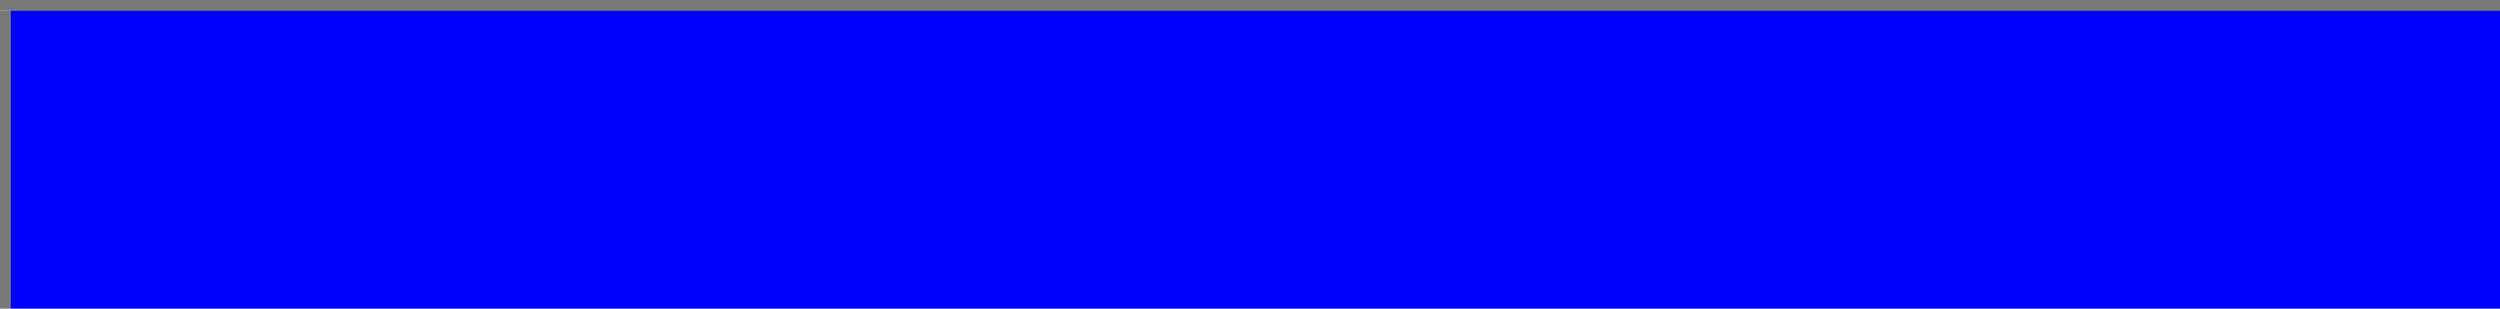
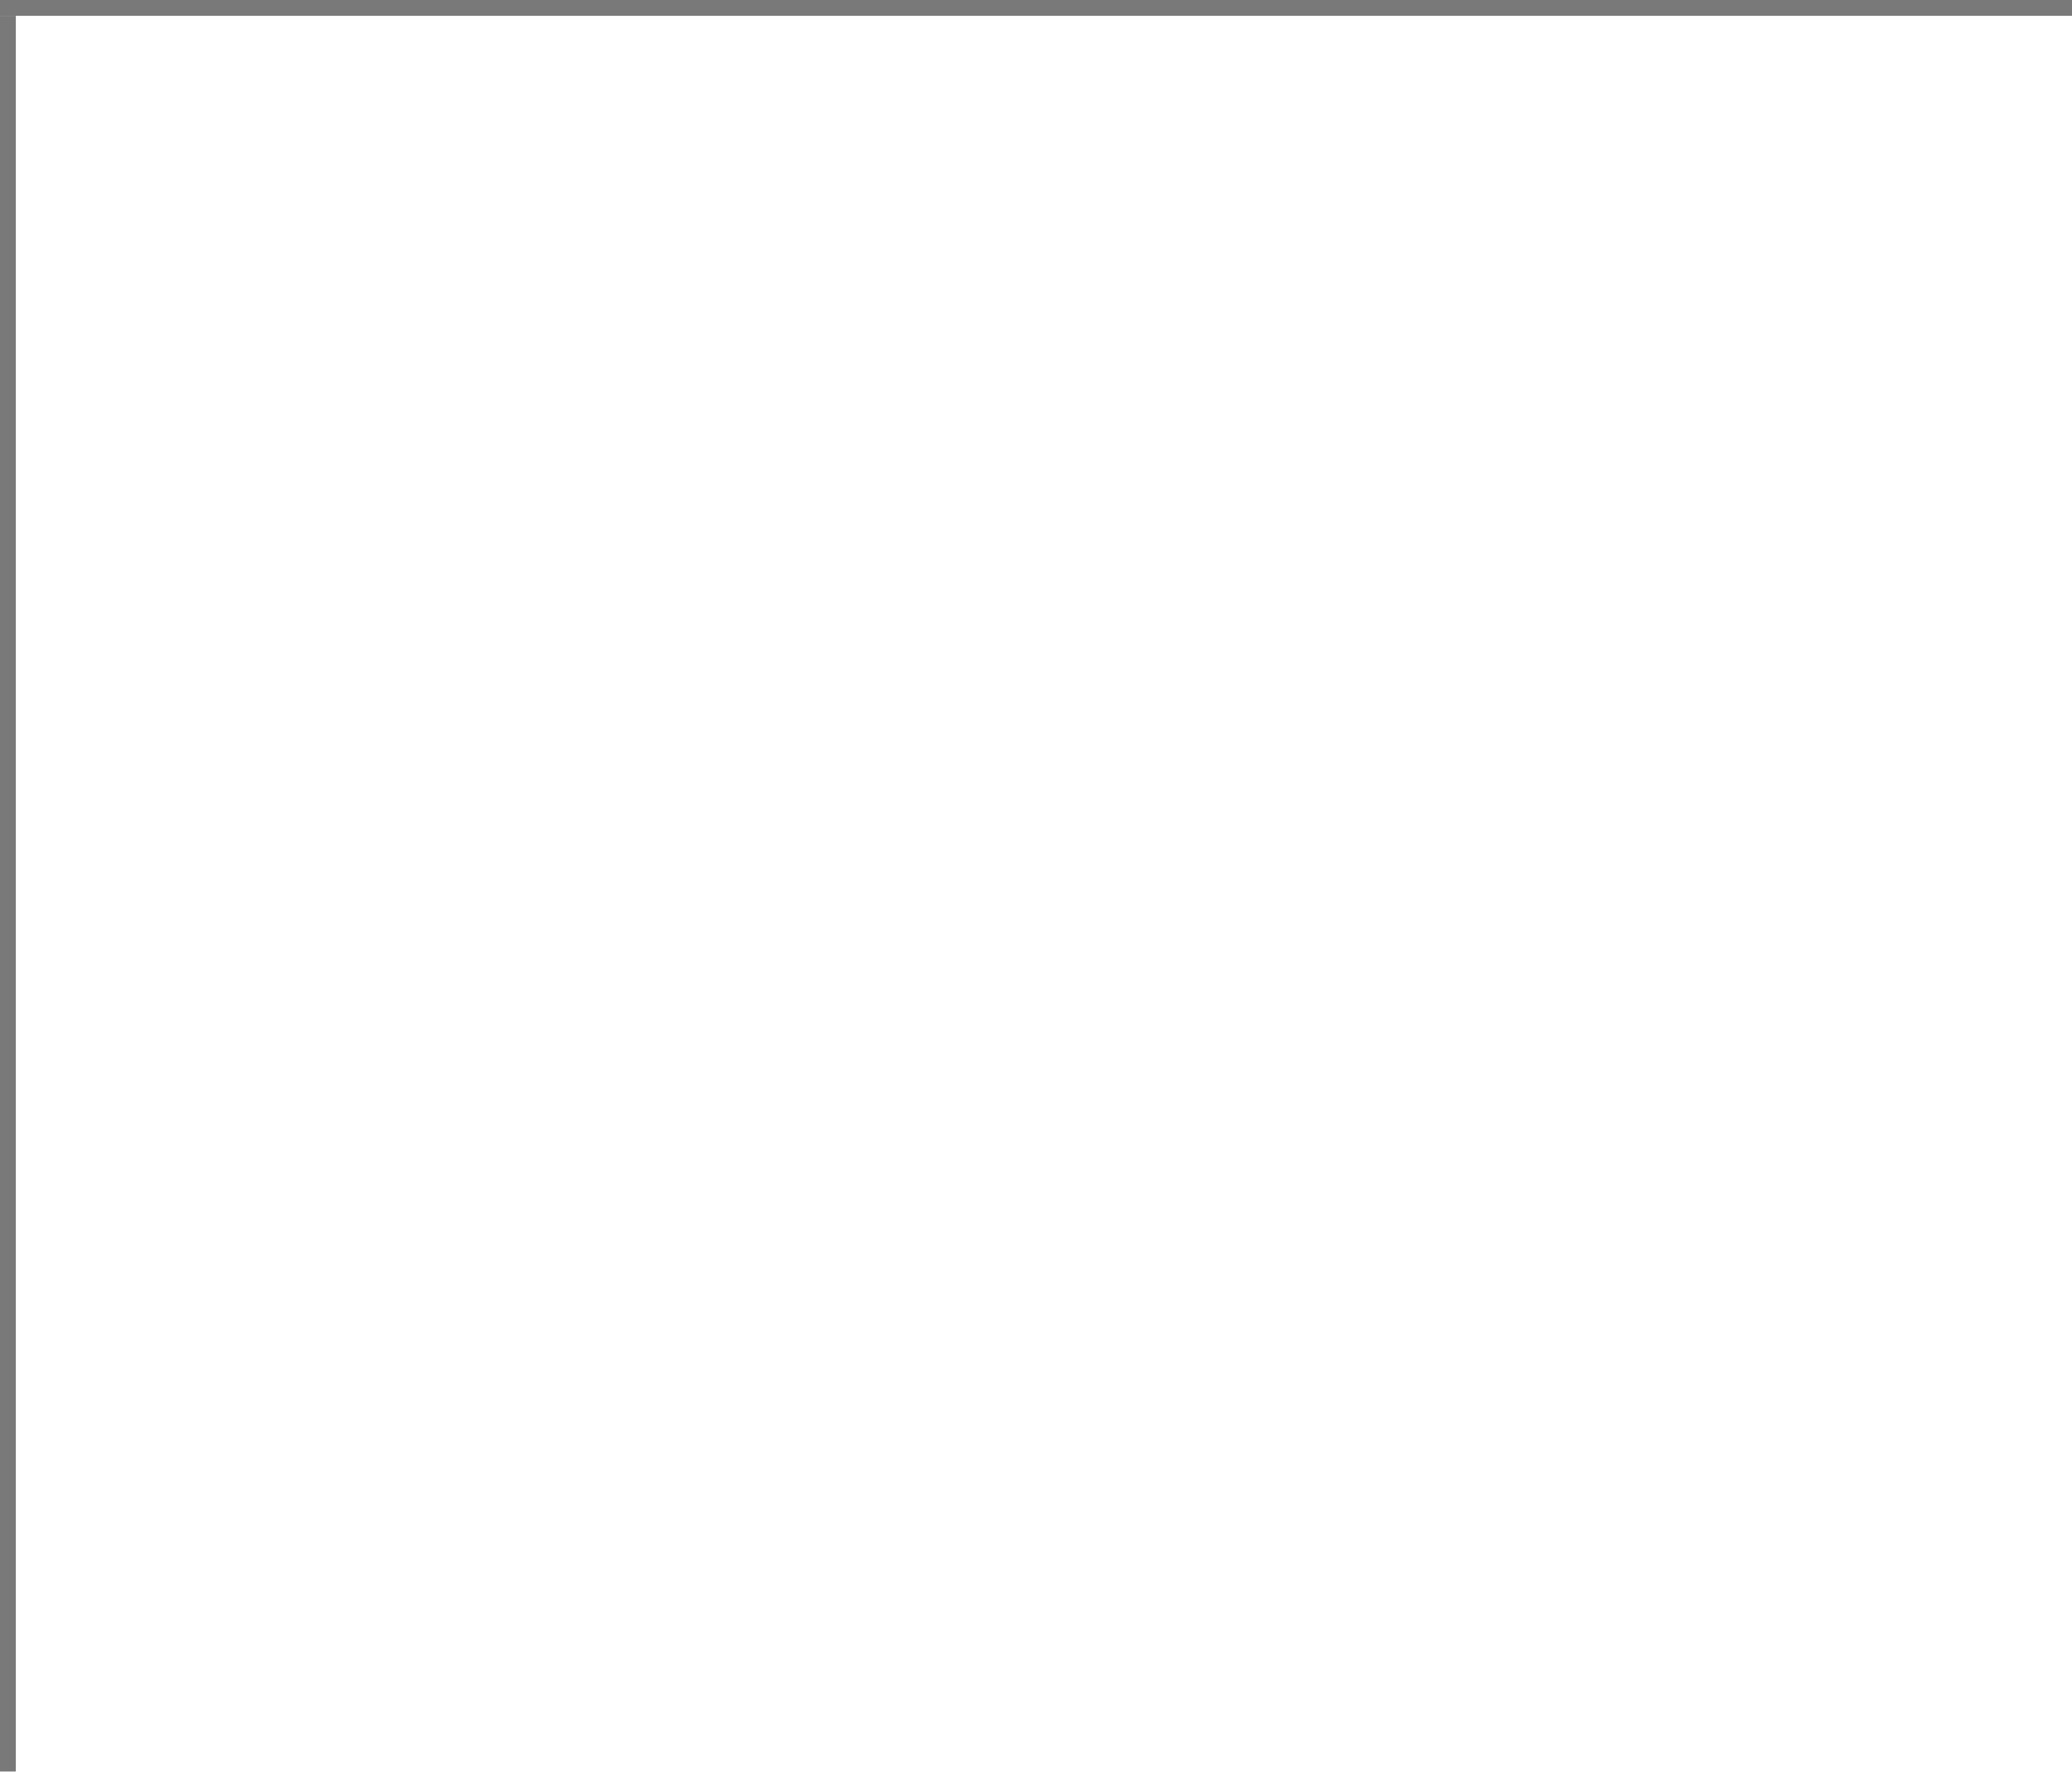
- <svg xmlns="http://www.w3.org/2000/svg" version="1.1" width="243px" height="30px" viewBox="283 387 243 30">
-   <path d="M 1 1  L 243 1  L 243 30  L 1 30  L 1 1  Z " fill-rule="nonzero" fill="rgba(0, 0, 255, 1)" stroke="none" transform="matrix(1 0 0 1 283 387 )" class="fill" />
-   <path d="M 0.5 1  L 0.5 30  " stroke-width="1" stroke-dasharray="0" stroke="rgba(121, 121, 121, 1)" fill="none" transform="matrix(1 0 0 1 283 387 )" class="stroke" />
-   <path d="M 0 0.5  L 243 0.5  " stroke-width="1" stroke-dasharray="0" stroke="rgba(121, 121, 121, 1)" fill="none" transform="matrix(1 0 0 1 283 387 )" class="stroke" />
+ <svg xmlns="http://www.w3.org/2000/svg" version="1.1" width="131px" height="112px" viewBox="0 417 131 112">
+   <path d="M 1 1  L 131 1  L 131 112  L 1 112  L 1 1  Z " fill-rule="nonzero" fill="rgba(255, 255, 255, 1)" stroke="none" transform="matrix(1 0 0 1 0 417 )" class="fill" />
+   <path d="M 0.5 1  L 0.5 112  " stroke-width="1" stroke-dasharray="0" stroke="rgba(121, 121, 121, 1)" fill="none" transform="matrix(1 0 0 1 0 417 )" class="stroke" />
+   <path d="M 0 0.5  L 131 0.5  " stroke-width="1" stroke-dasharray="0" stroke="rgba(121, 121, 121, 1)" fill="none" transform="matrix(1 0 0 1 0 417 )" class="stroke" />
</svg>
